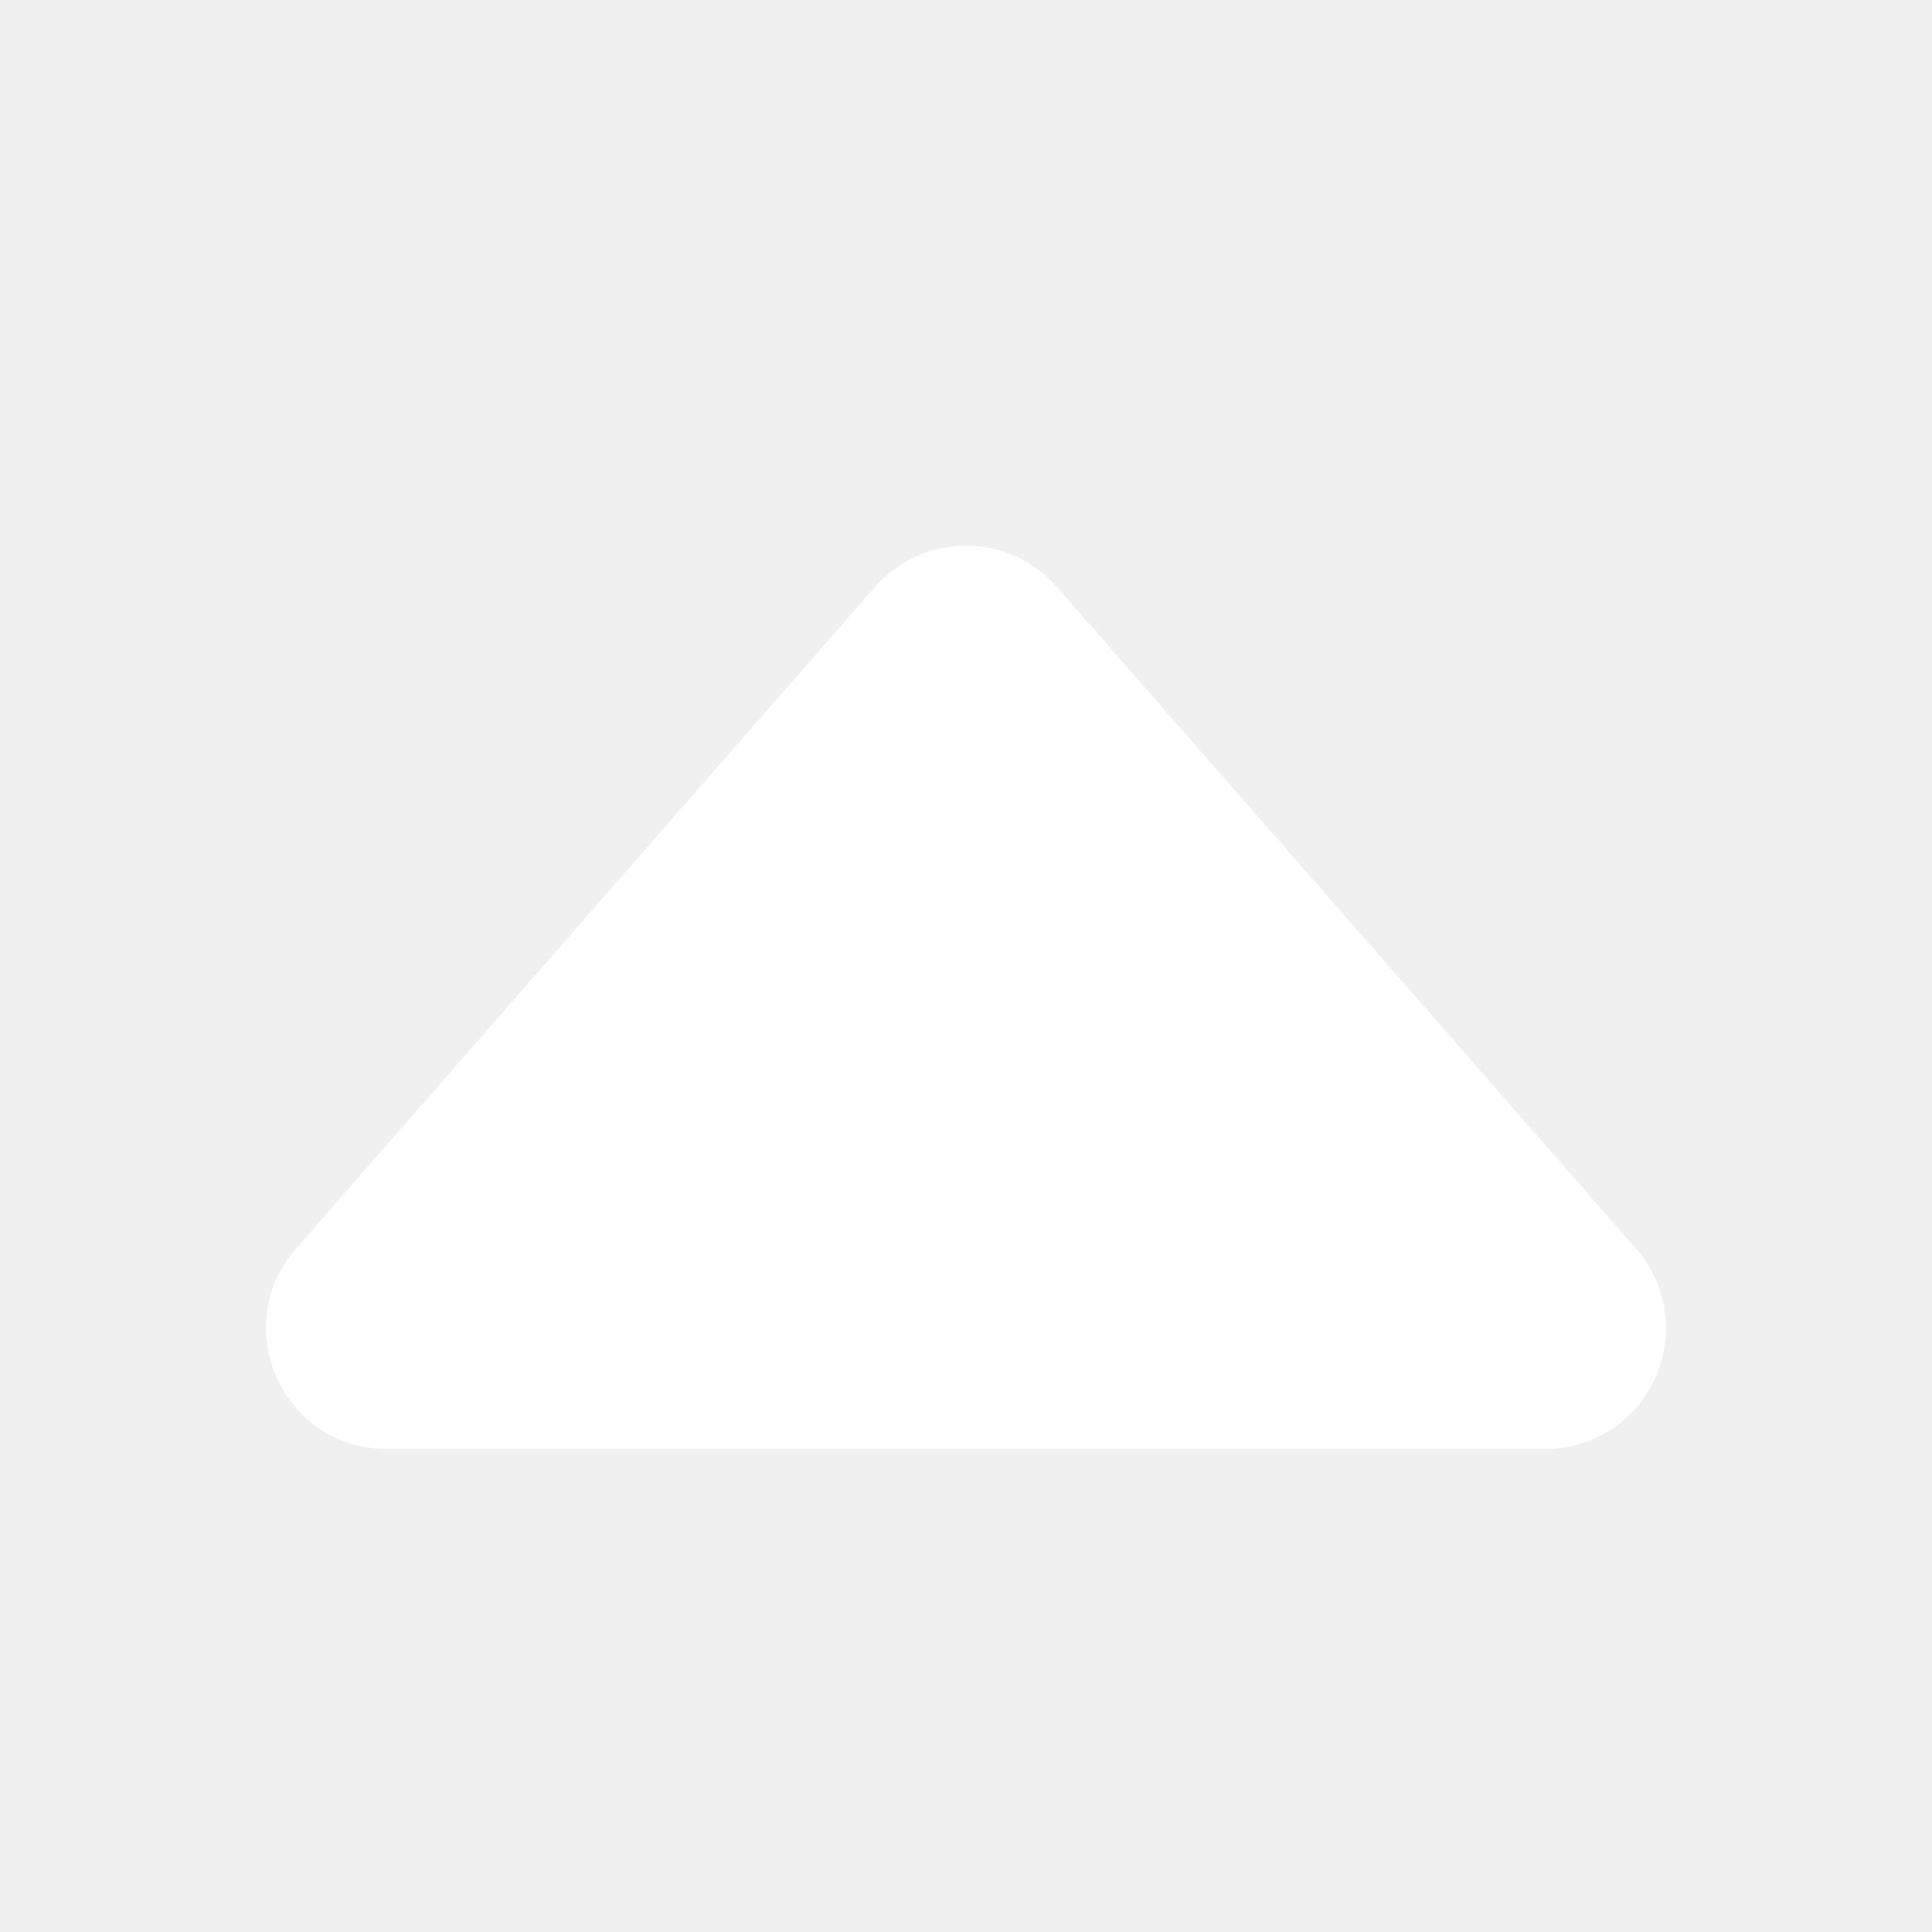
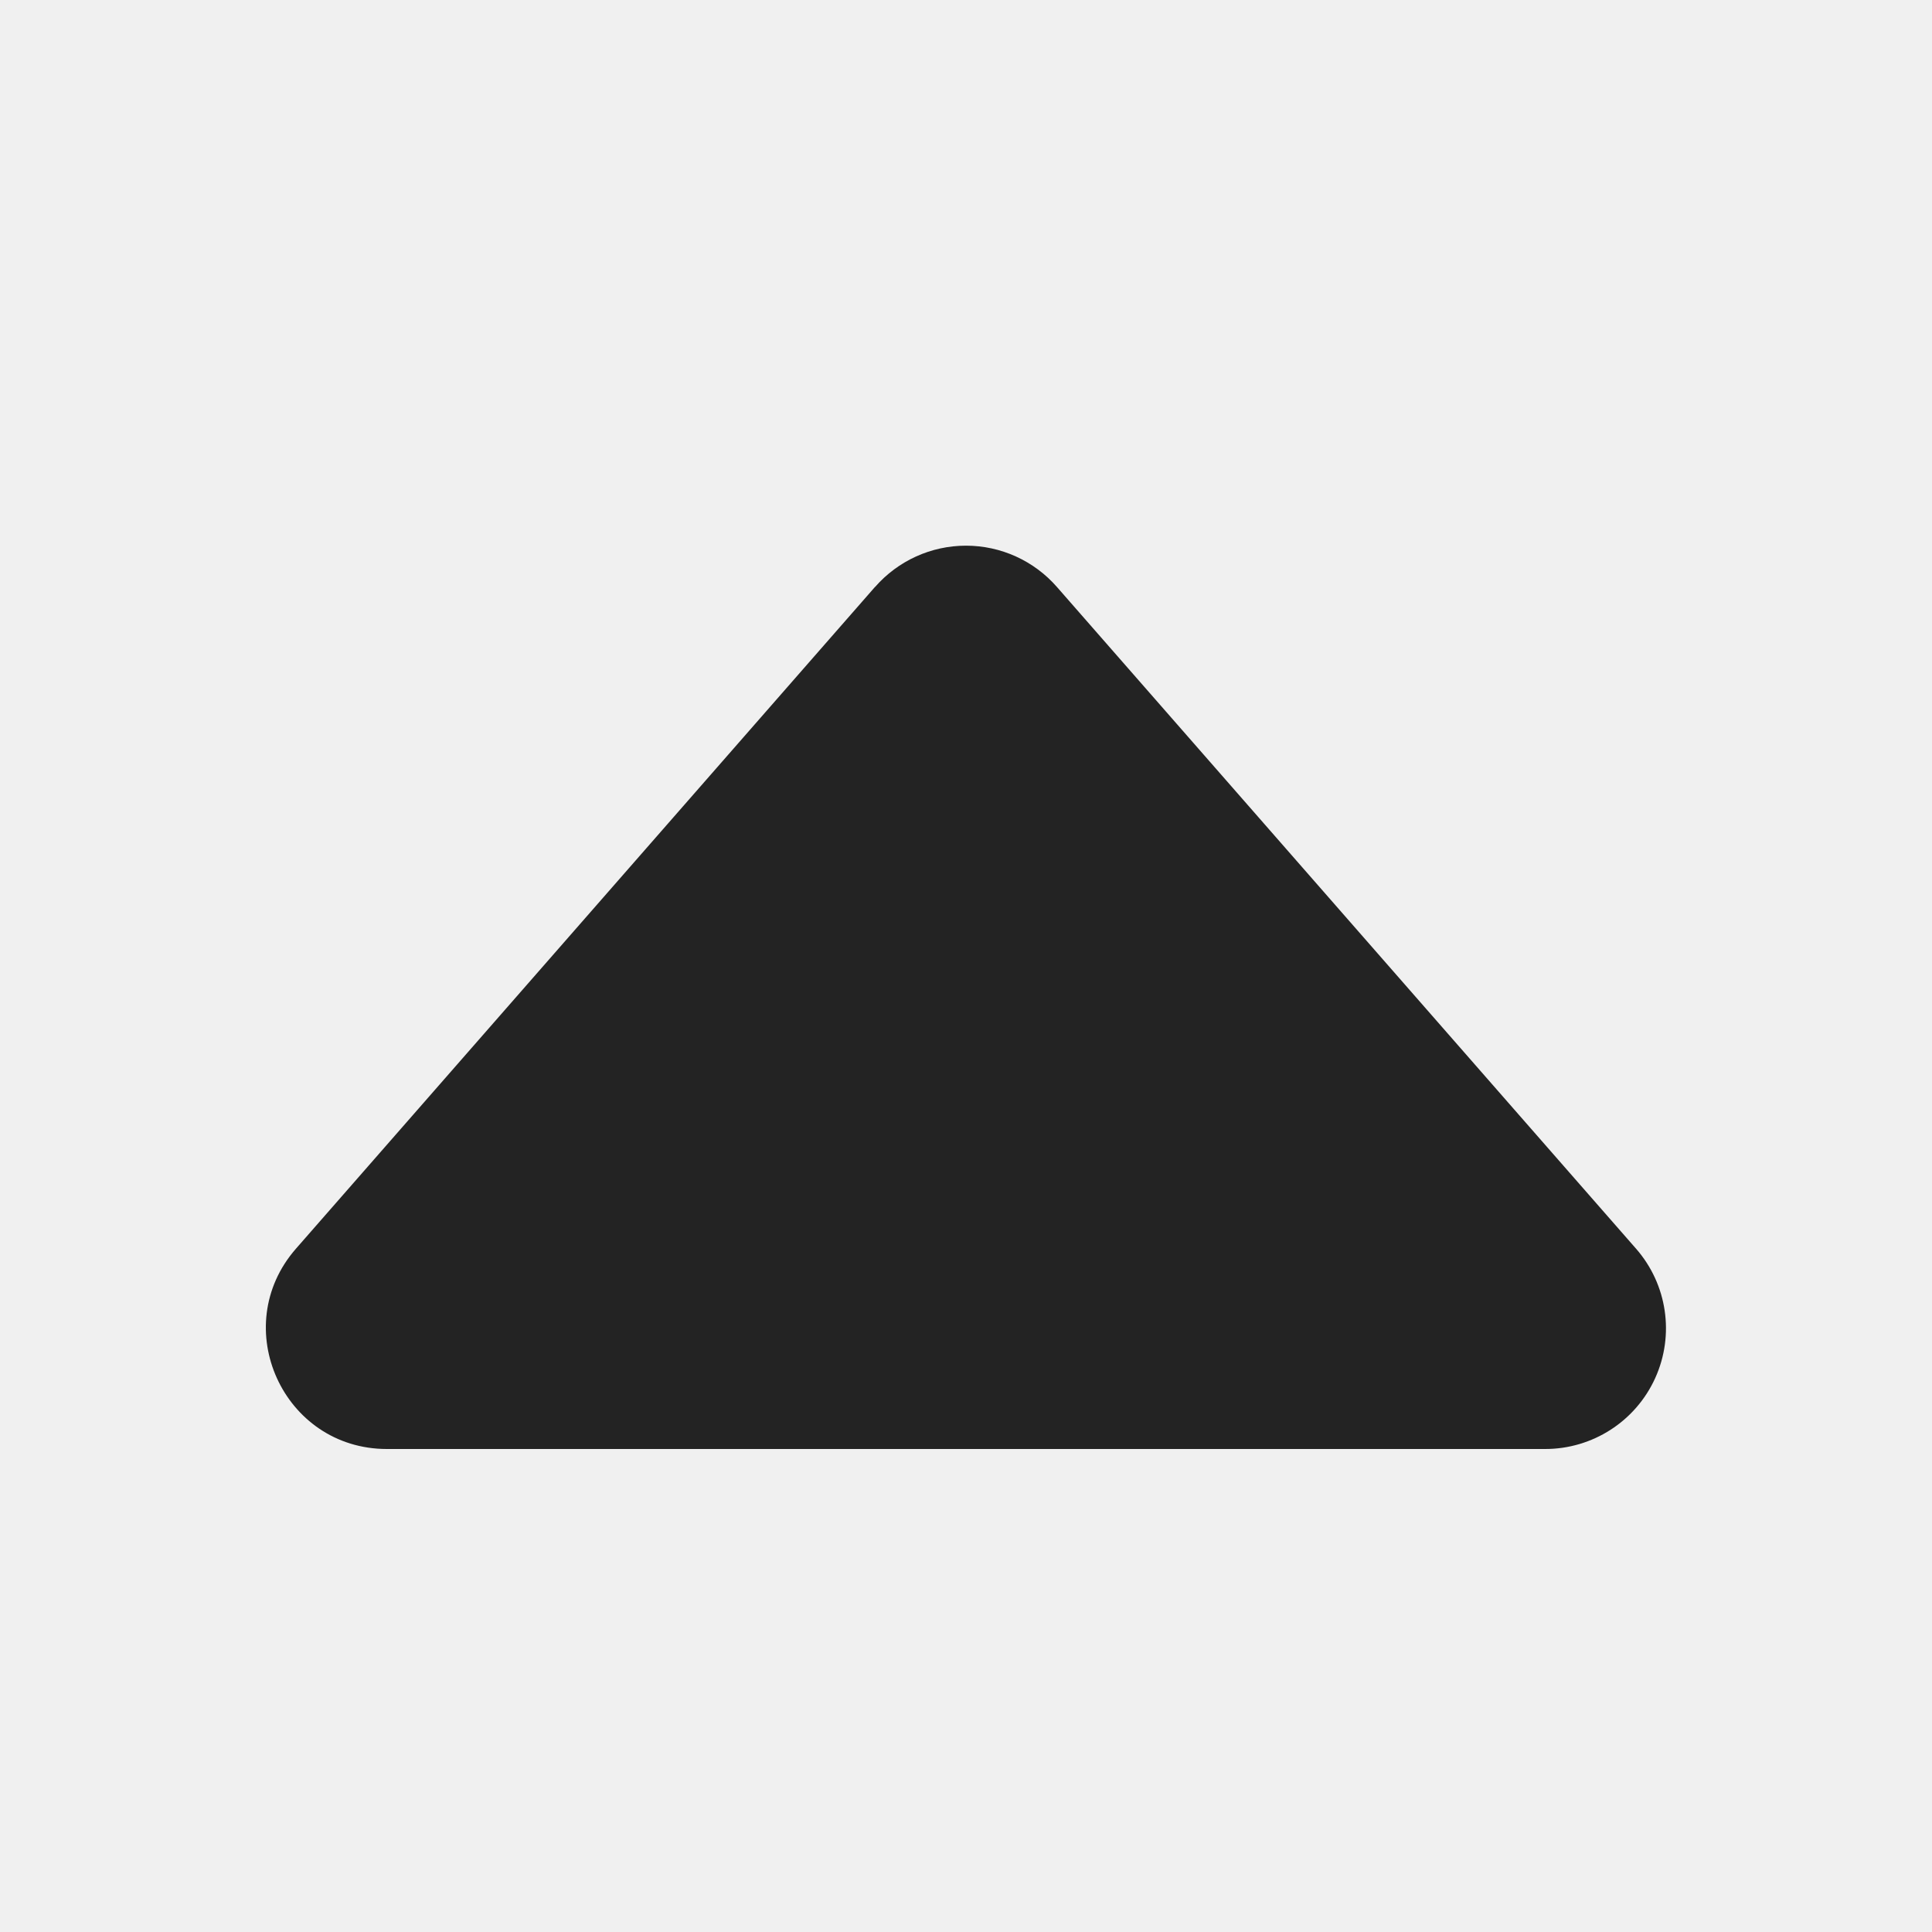
- <svg xmlns="http://www.w3.org/2000/svg" width="20" height="20" fill="white" class="bi bi-caret-up-fill" viewBox="0 0 16 16">
+ <svg xmlns="http://www.w3.org/2000/svg" width="20" height="20" fill="#232323" class="bi bi-caret-up-fill" viewBox="0 0 16 16">
  <path d="m7.247 4.86-4.796 5.481c-.566.647-.106 1.659.753 1.659h9.592a1 1 0 0 0 .753-1.659l-4.796-5.48a1 1 0 0 0-1.506 0z" />
</svg>
